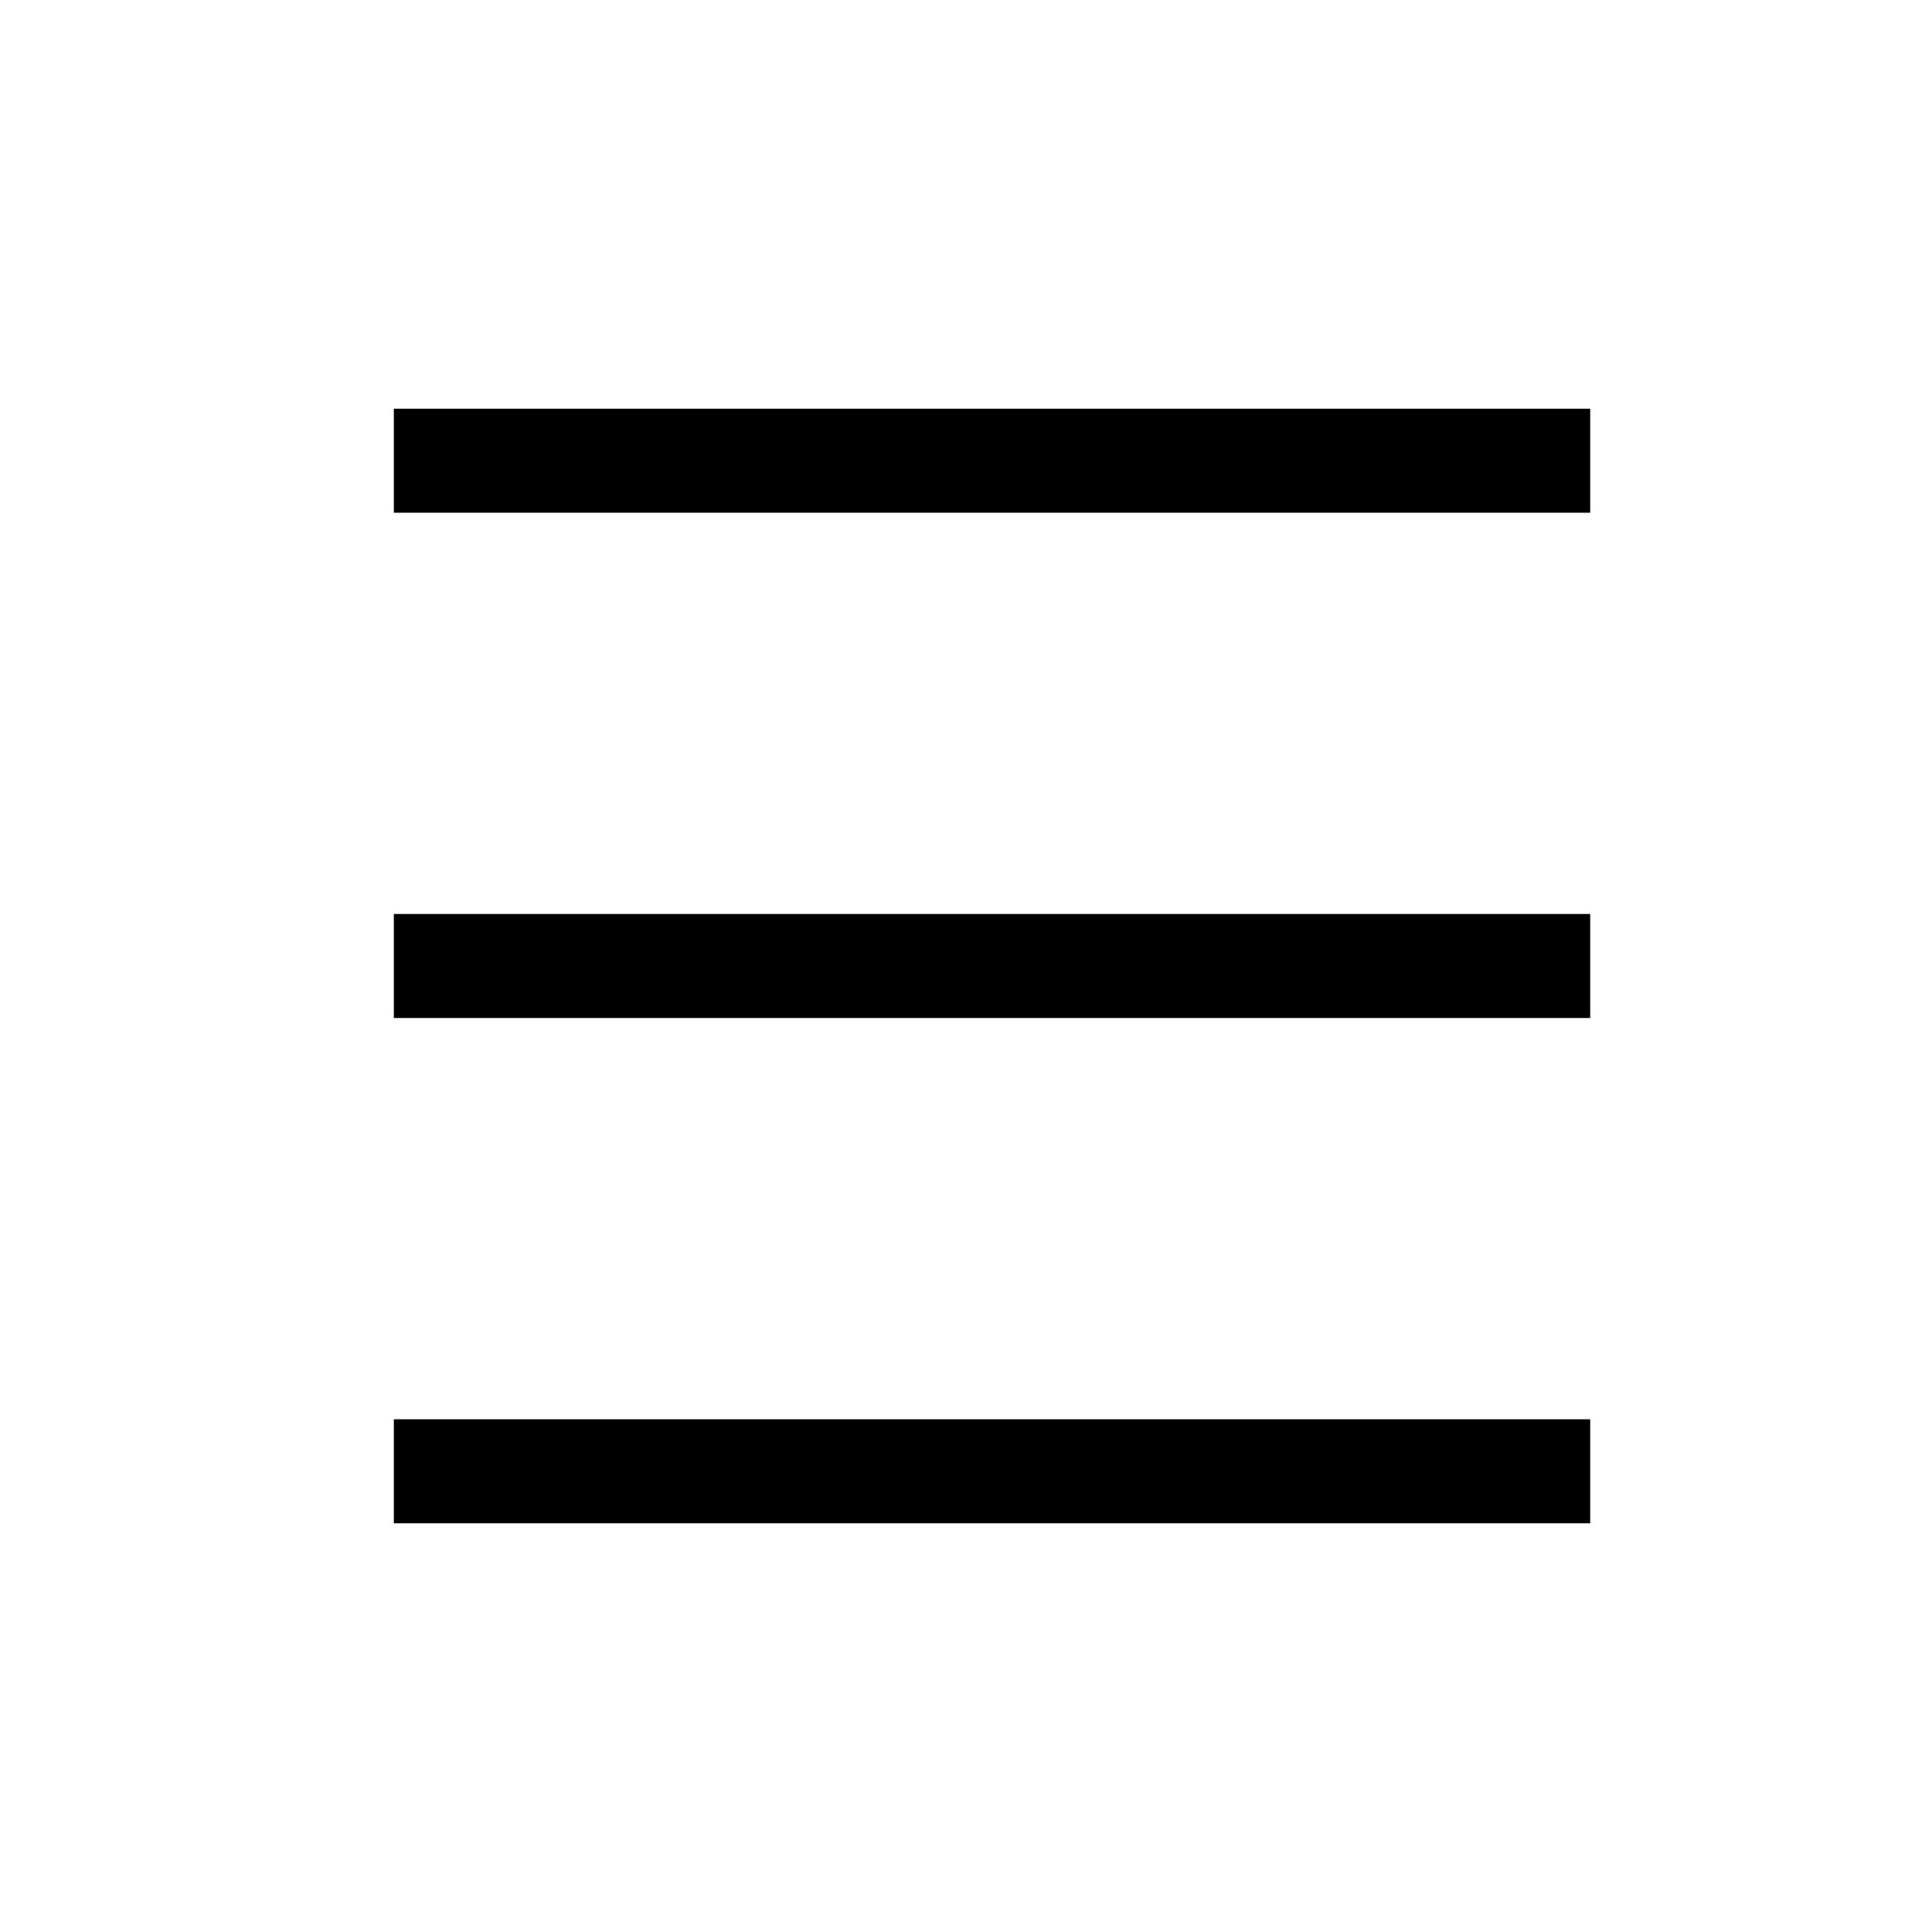
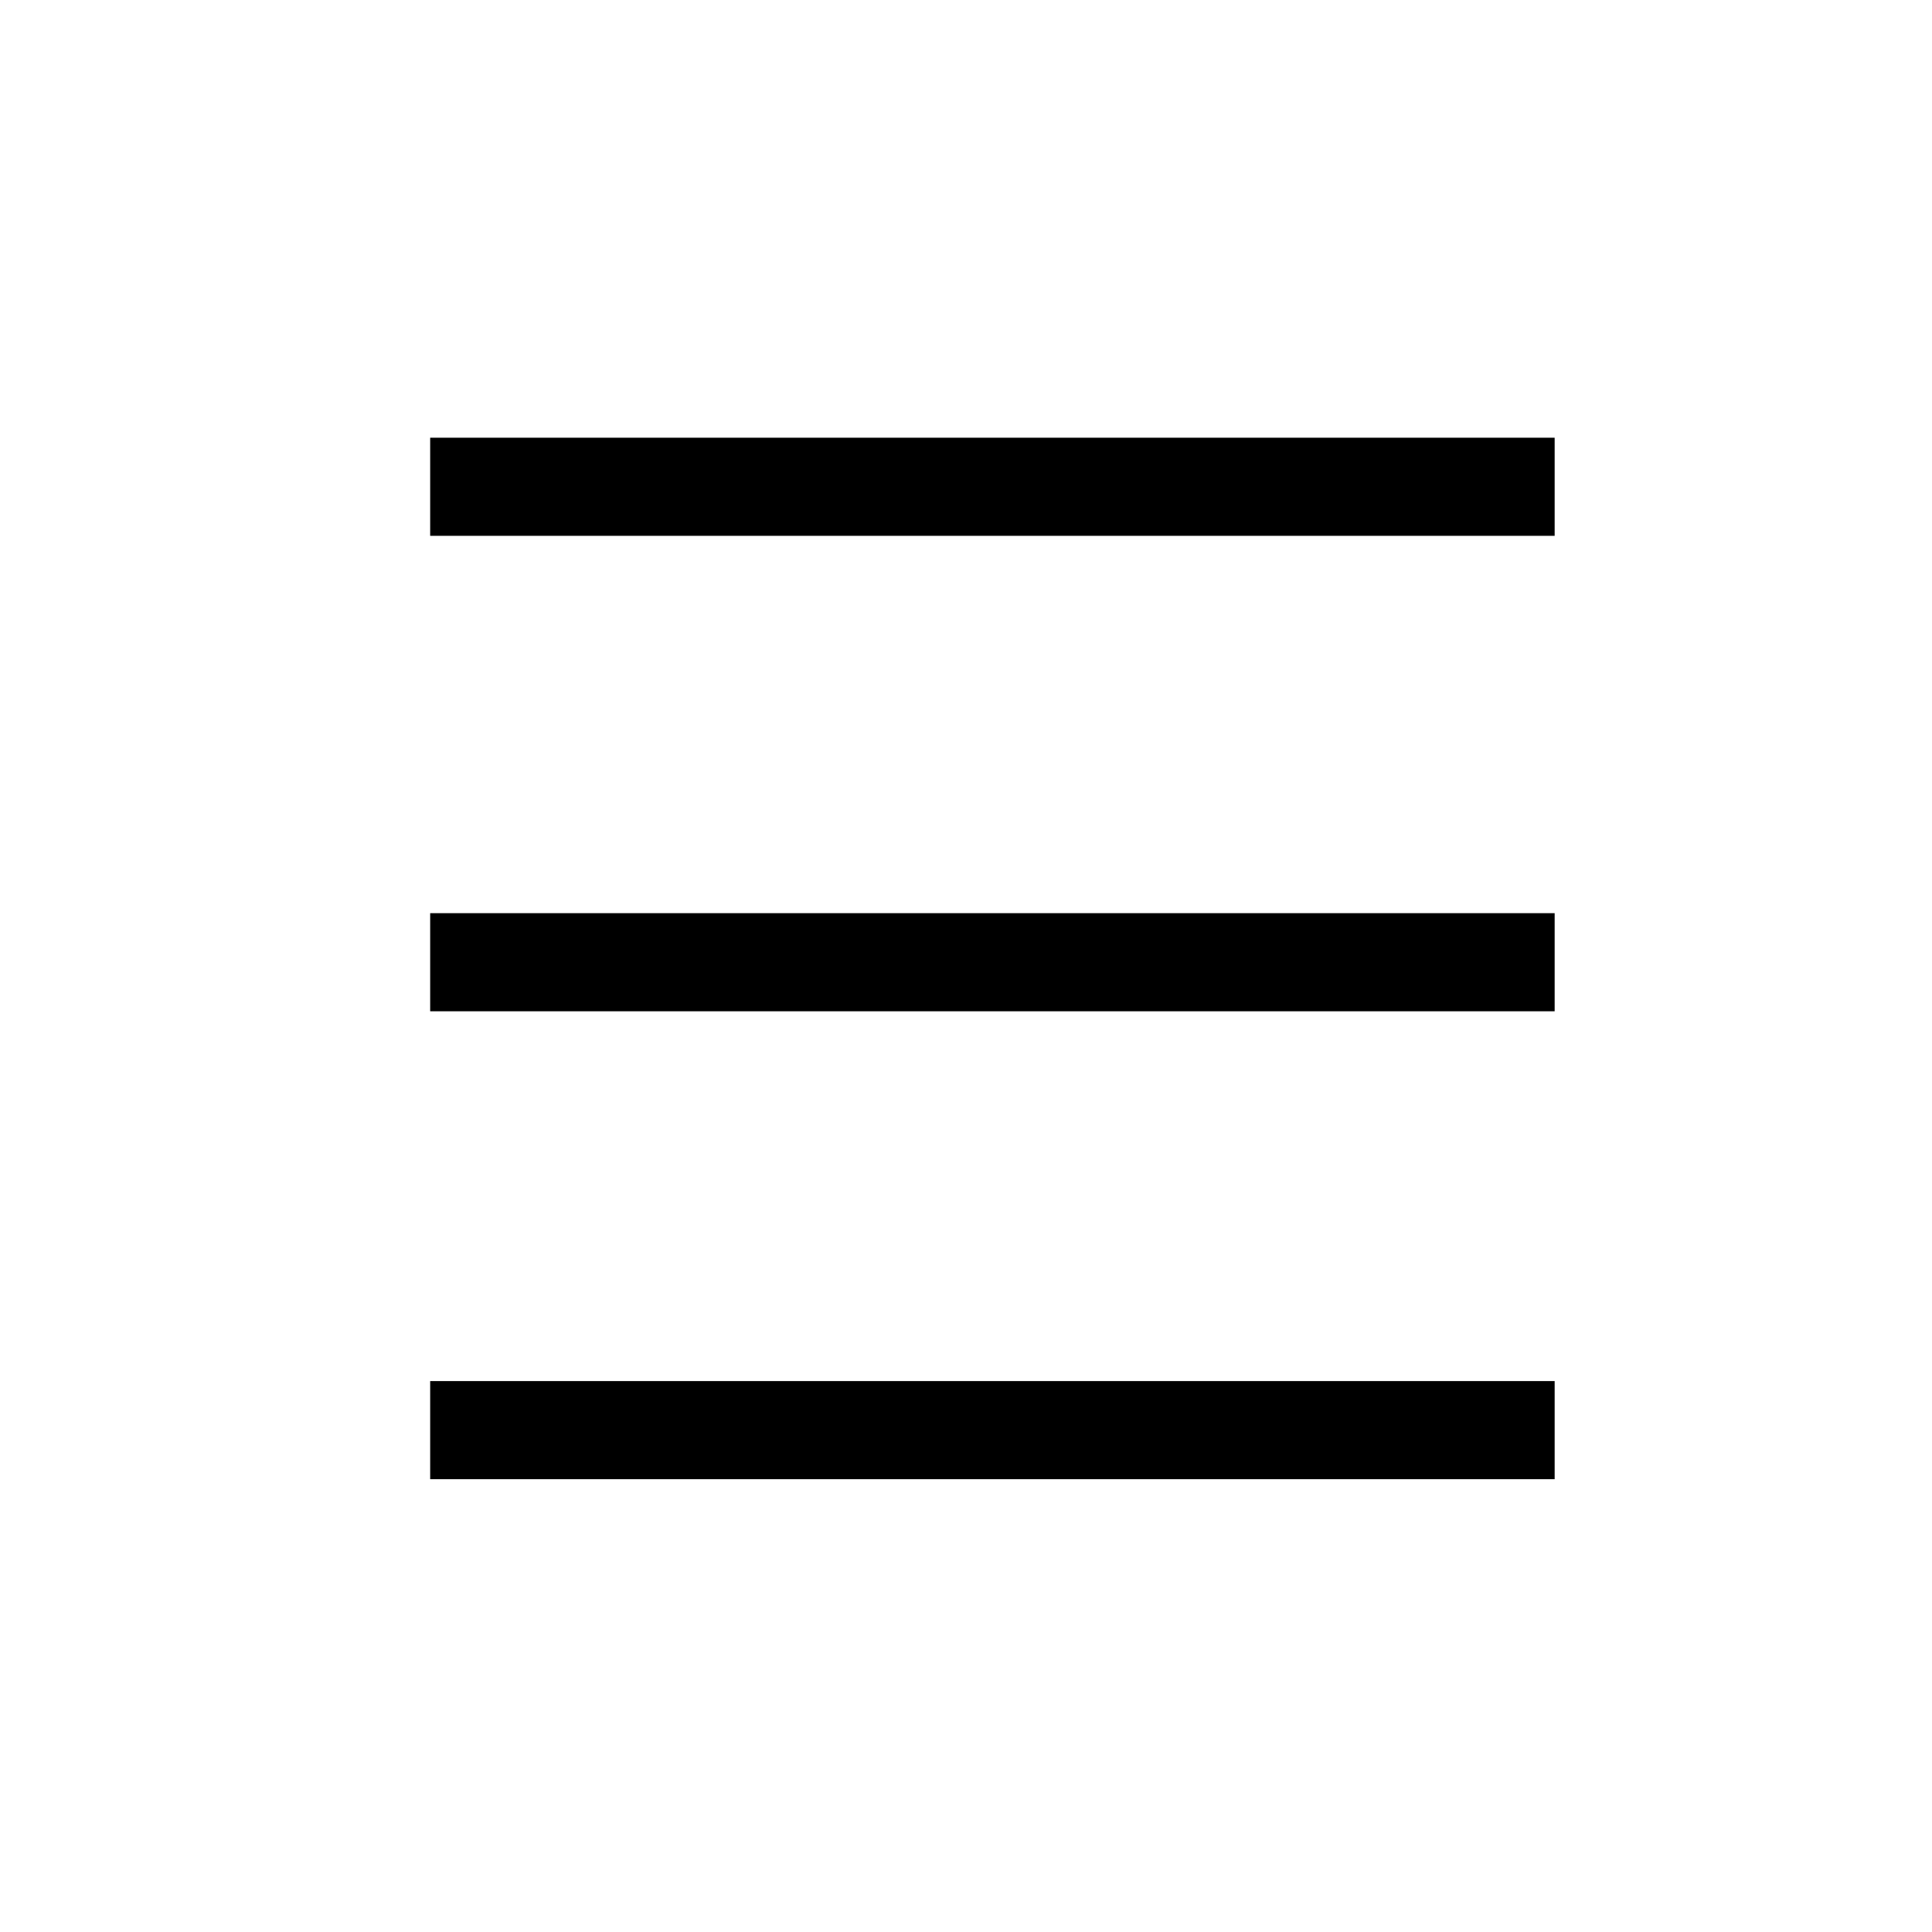
- <svg xmlns="http://www.w3.org/2000/svg" version="1.0" width="260pt" height="260pt" viewBox="0 0 260 260" preserveAspectRatio="xMidYMid meet">
-   <g transform="translate(0,260) scale(0.1,-0.1)" fill="#000000" stroke="none">
-     <path d="M530 1980 l0 -70 805 0 805 0 0 70 0 70 -805 0 -805 0 0 -70z" />
-     <path d="M530 1300 l0 -70 805 0 805 0 0 70 0 70 -805 0 -805 0 0 -70z" />
-     <path d="M530 620 l0 -70 805 0 805 0 0 70 0 70 -805 0 -805 0 0 -70z" />
+ <svg xmlns="http://www.w3.org/2000/svg" version="1.0" width="256pt" height="256pt" viewBox="0 0 256 256" preserveAspectRatio="xMidYMid meet">
+   <g transform="translate(0,256) scale(0.1,-0.1)" fill="#000000" stroke="none">
+     <path d="M570 1915 l0 -65 745 0 745 0 0 65 0 65 -745 0 -745 0 0 -65z" />
+     <path d="M570 1285 l0 -65 745 0 745 0 0 65 0 65 -745 0 -745 0 0 -65z" />
+     <path d="M570 665 l0 -65 745 0 745 0 0 65 0 65 -745 0 -745 0 0 -65z" />
  </g>
</svg>
